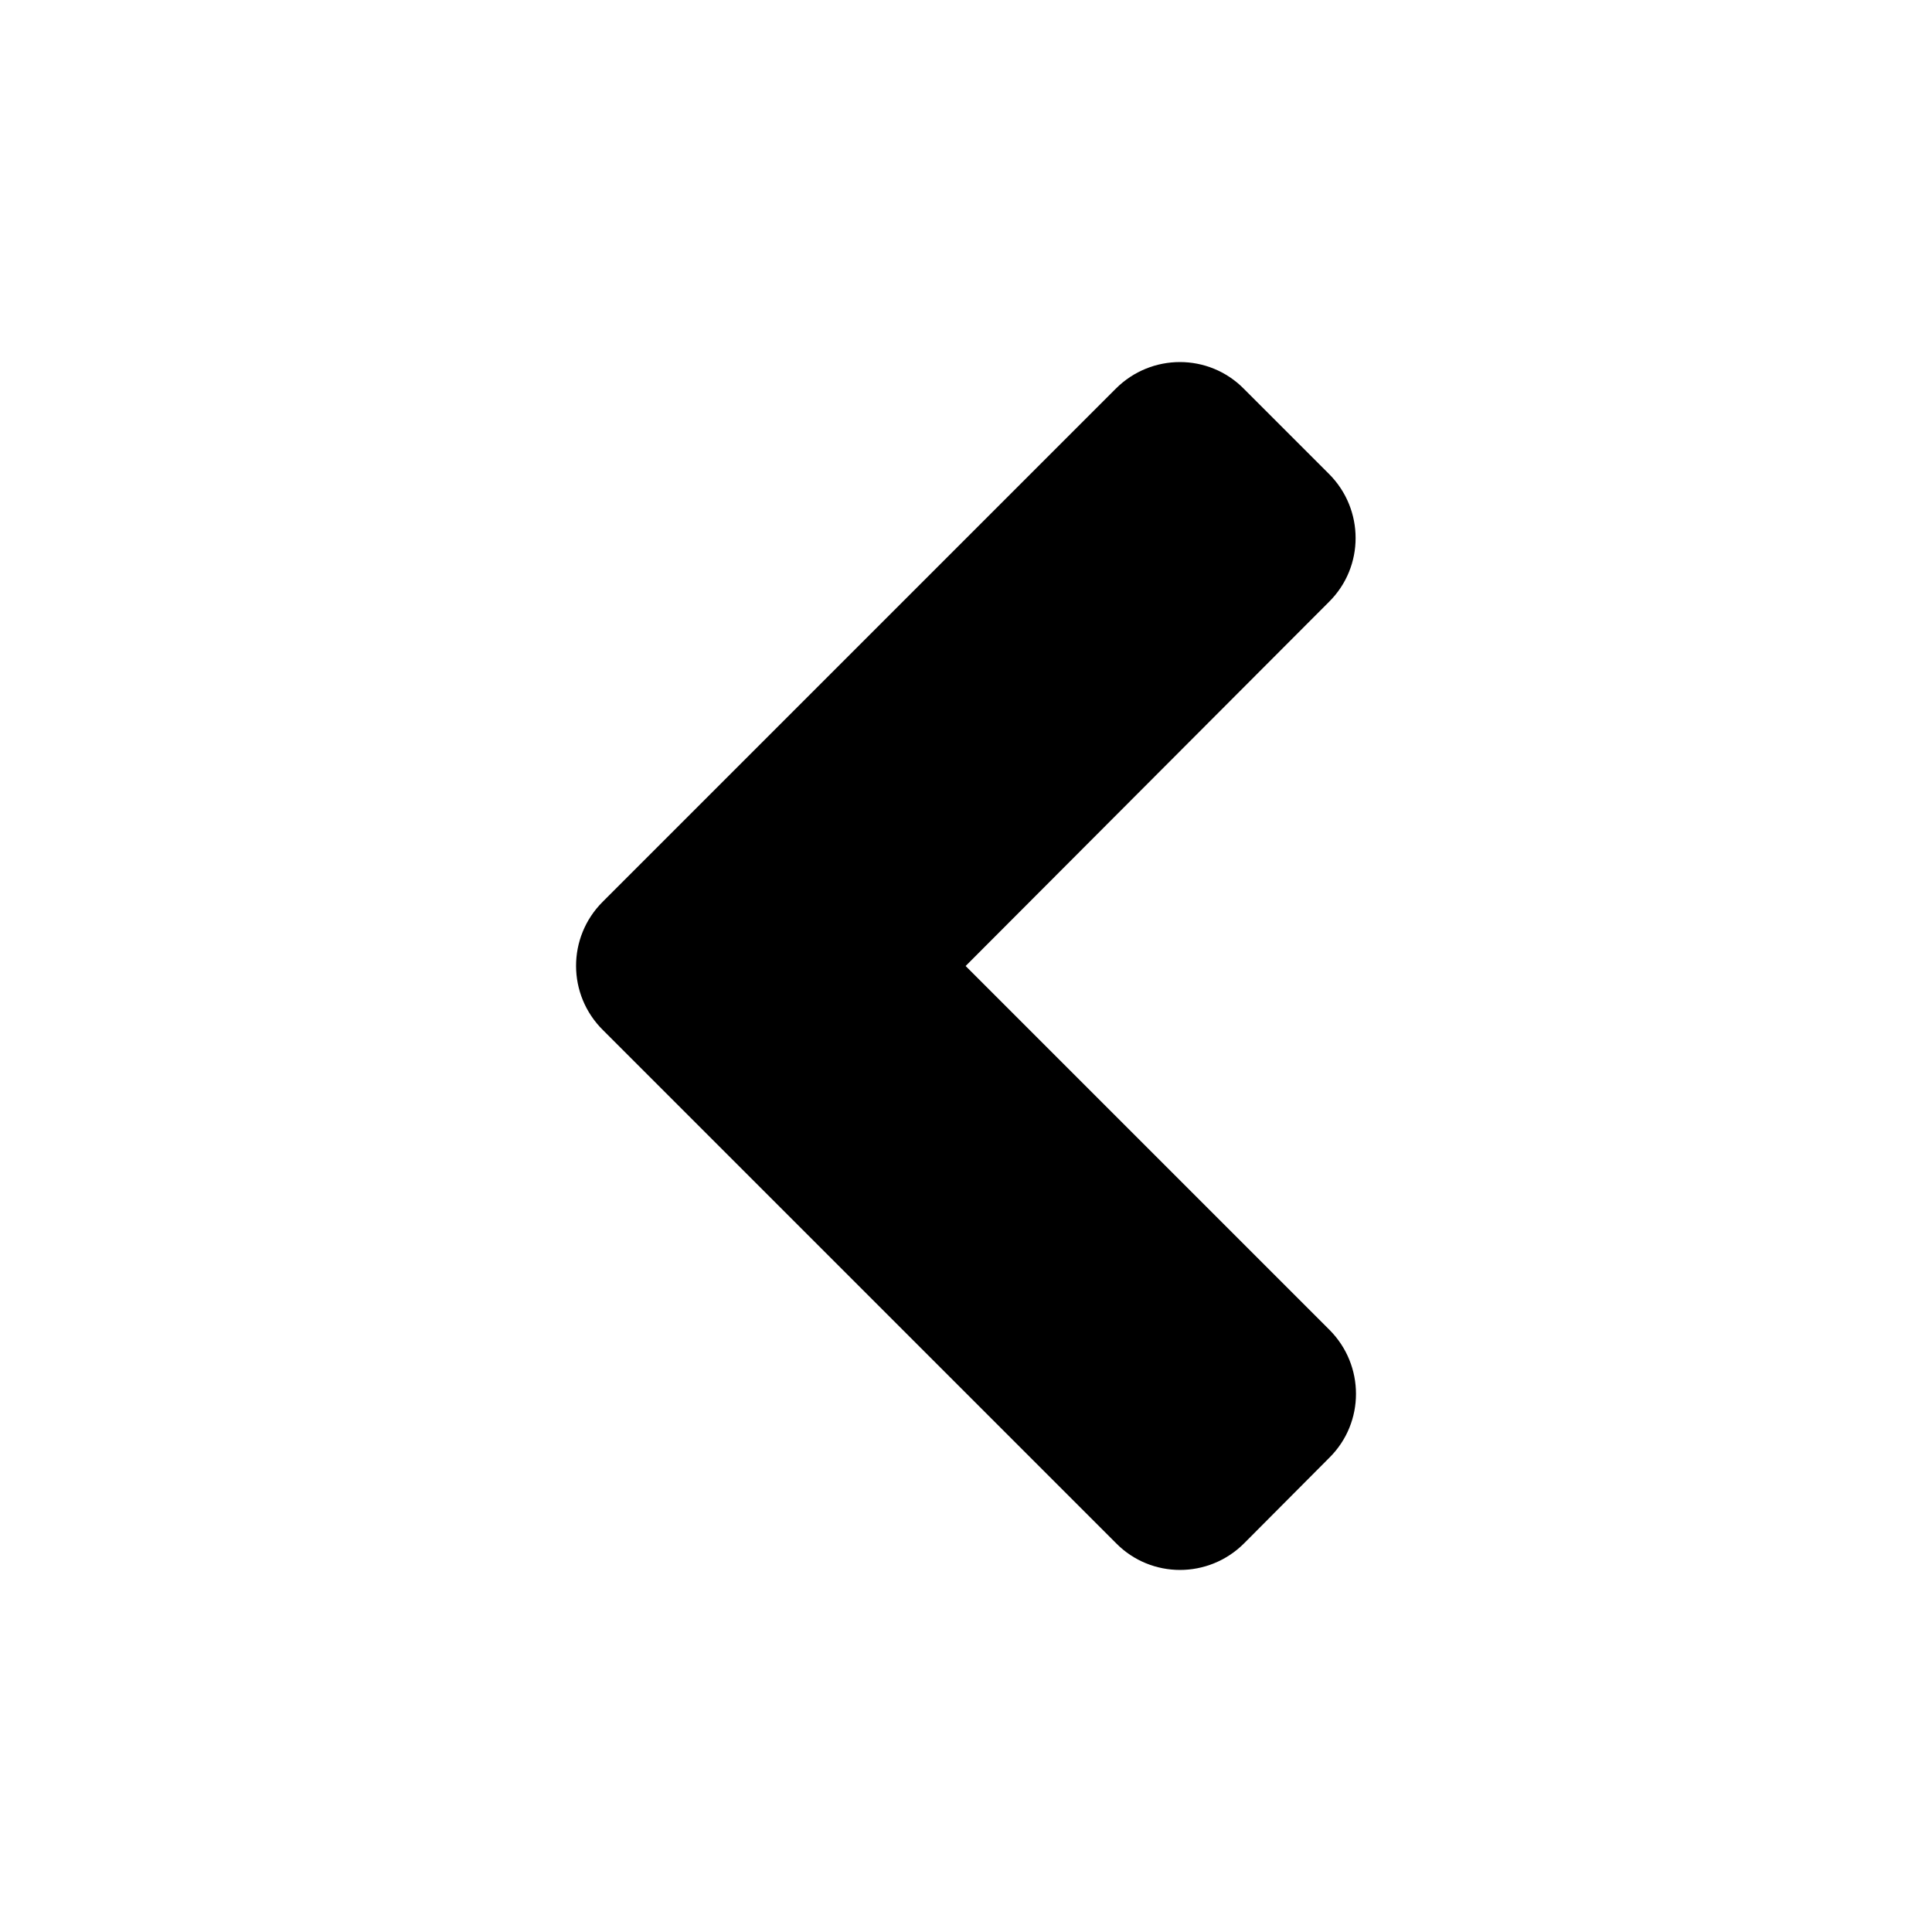
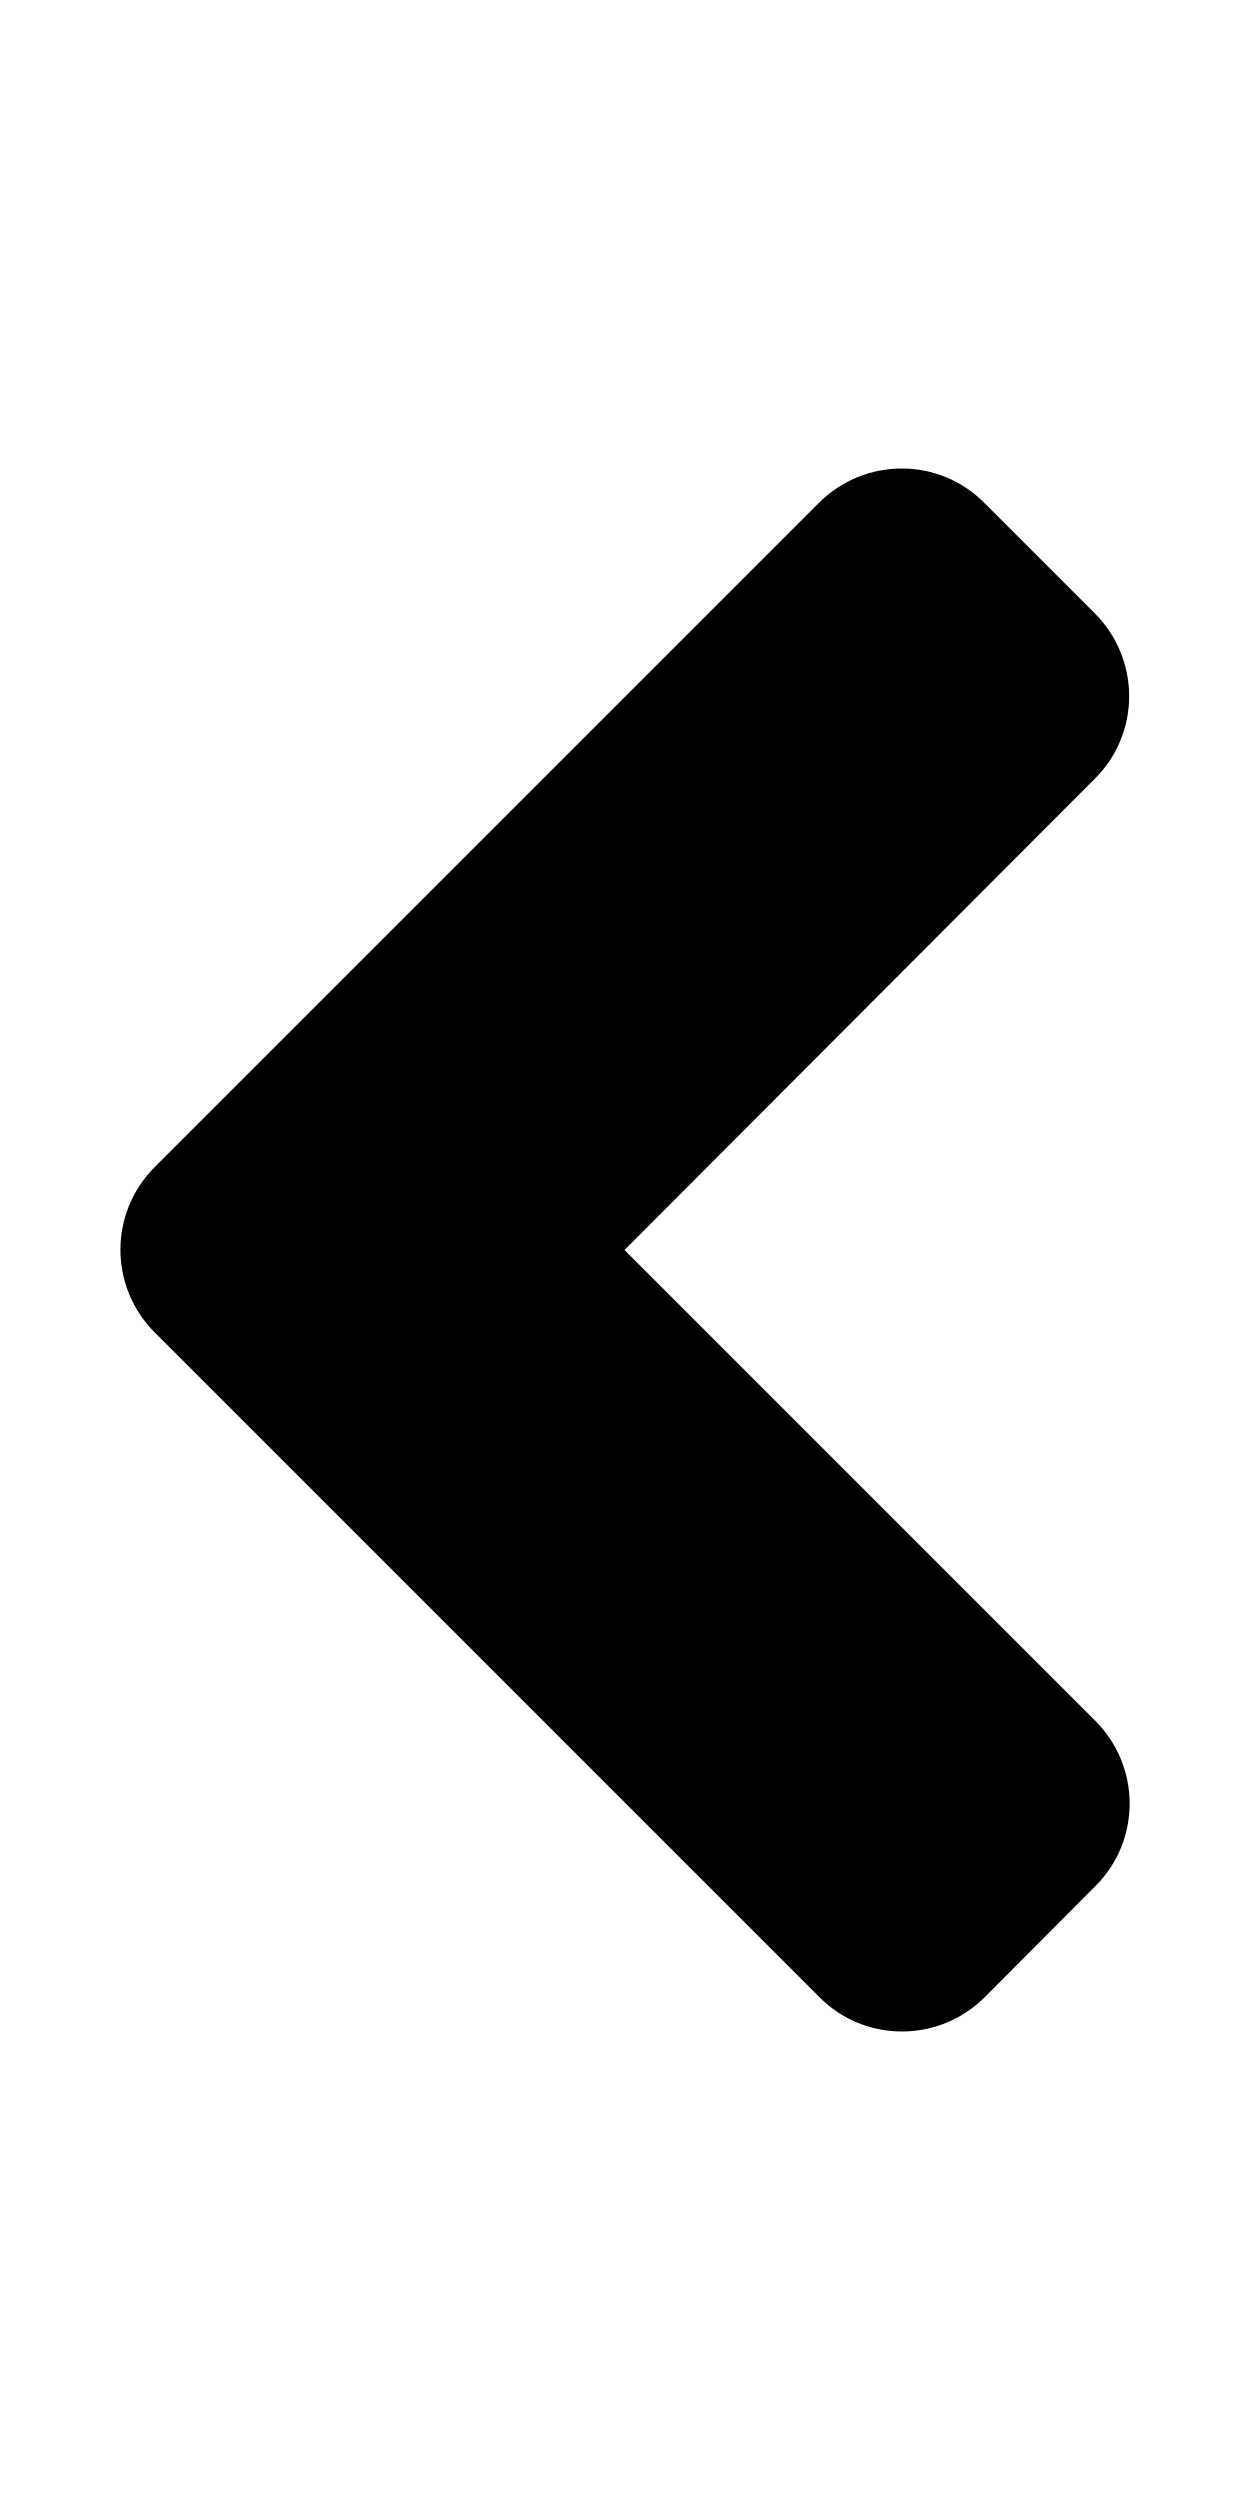
- <svg xmlns="http://www.w3.org/2000/svg" viewBox="0 0 256 512" aria-labelledby="title" width="1em" height="1em" fill="currentColor">
+ <svg xmlns="http://www.w3.org/2000/svg" viewBox="0 0 256 512" aria-labelledby="title" fill="currentColor">
  <path d="M31.7 239l136-136c9.4-9.4 24.6-9.4 33.9 0l22.6 22.6c9.4 9.4 9.4 24.6 0 33.9L127.9 256l96.4 96.4c9.4 9.4 9.4 24.6 0 33.9L201.7 409c-9.4 9.4-24.6 9.4-33.9 0l-136-136c-9.5-9.4-9.5-24.6-.1-34z" />
</svg>
